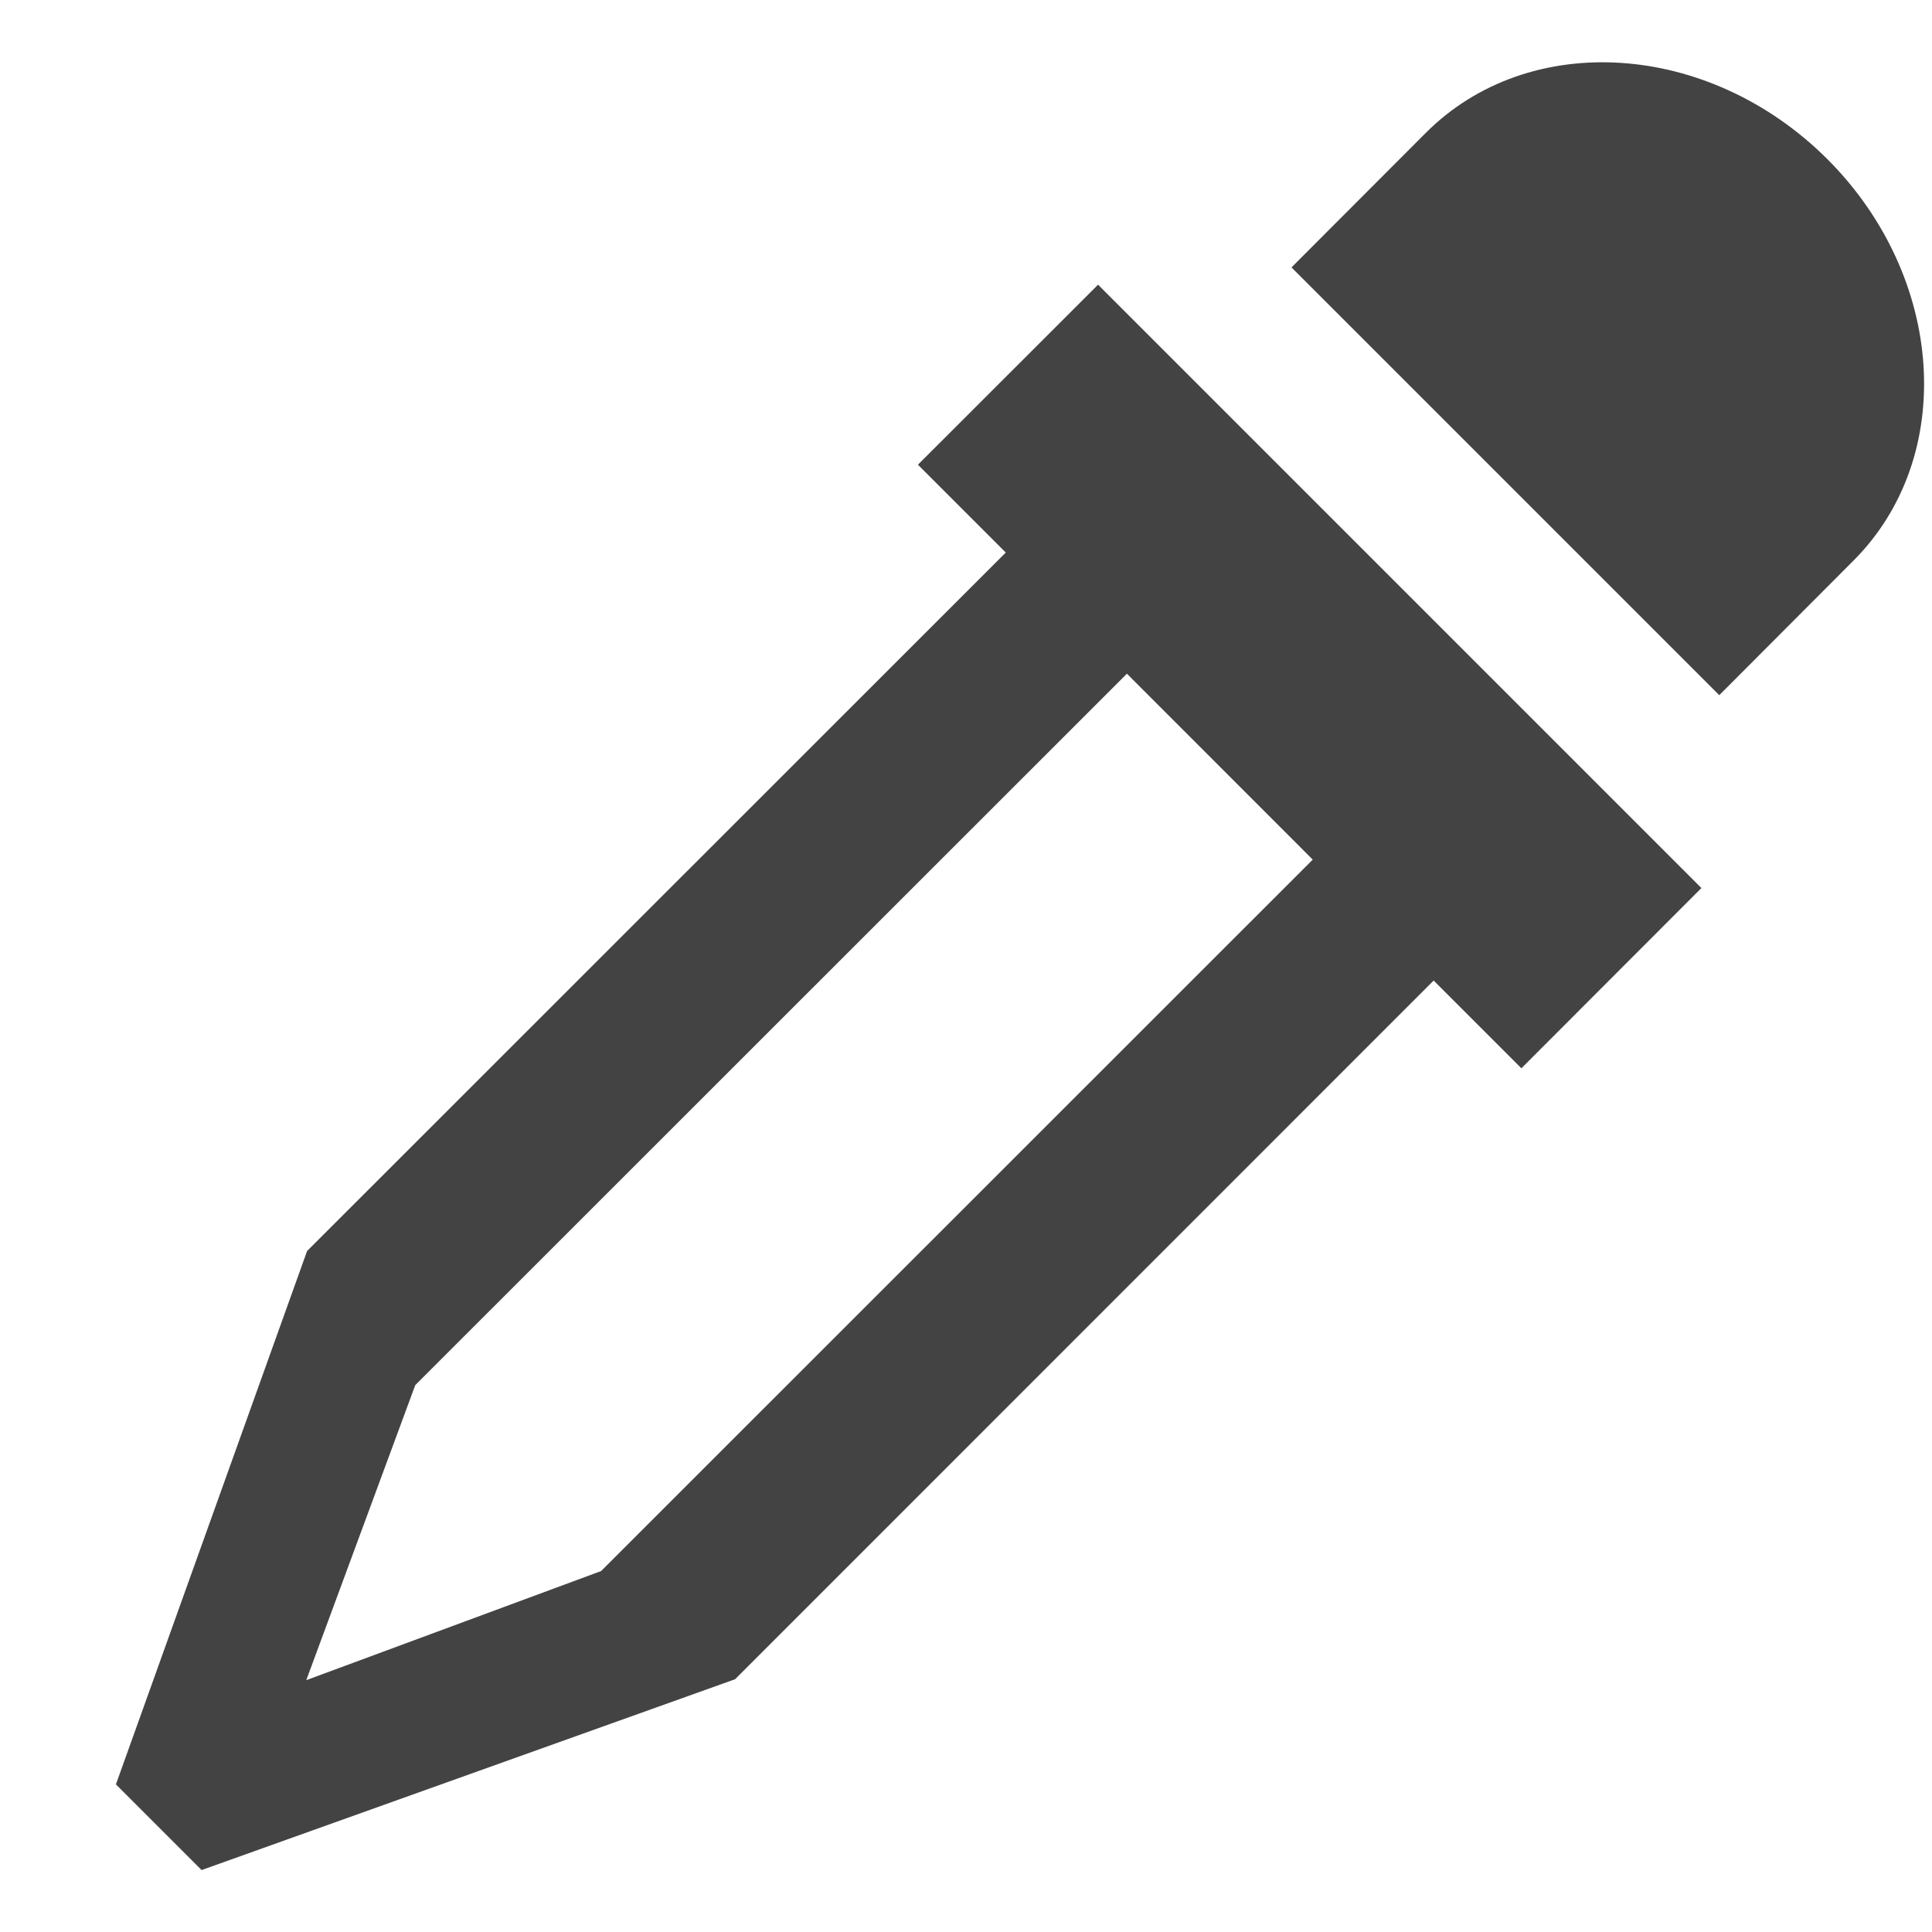
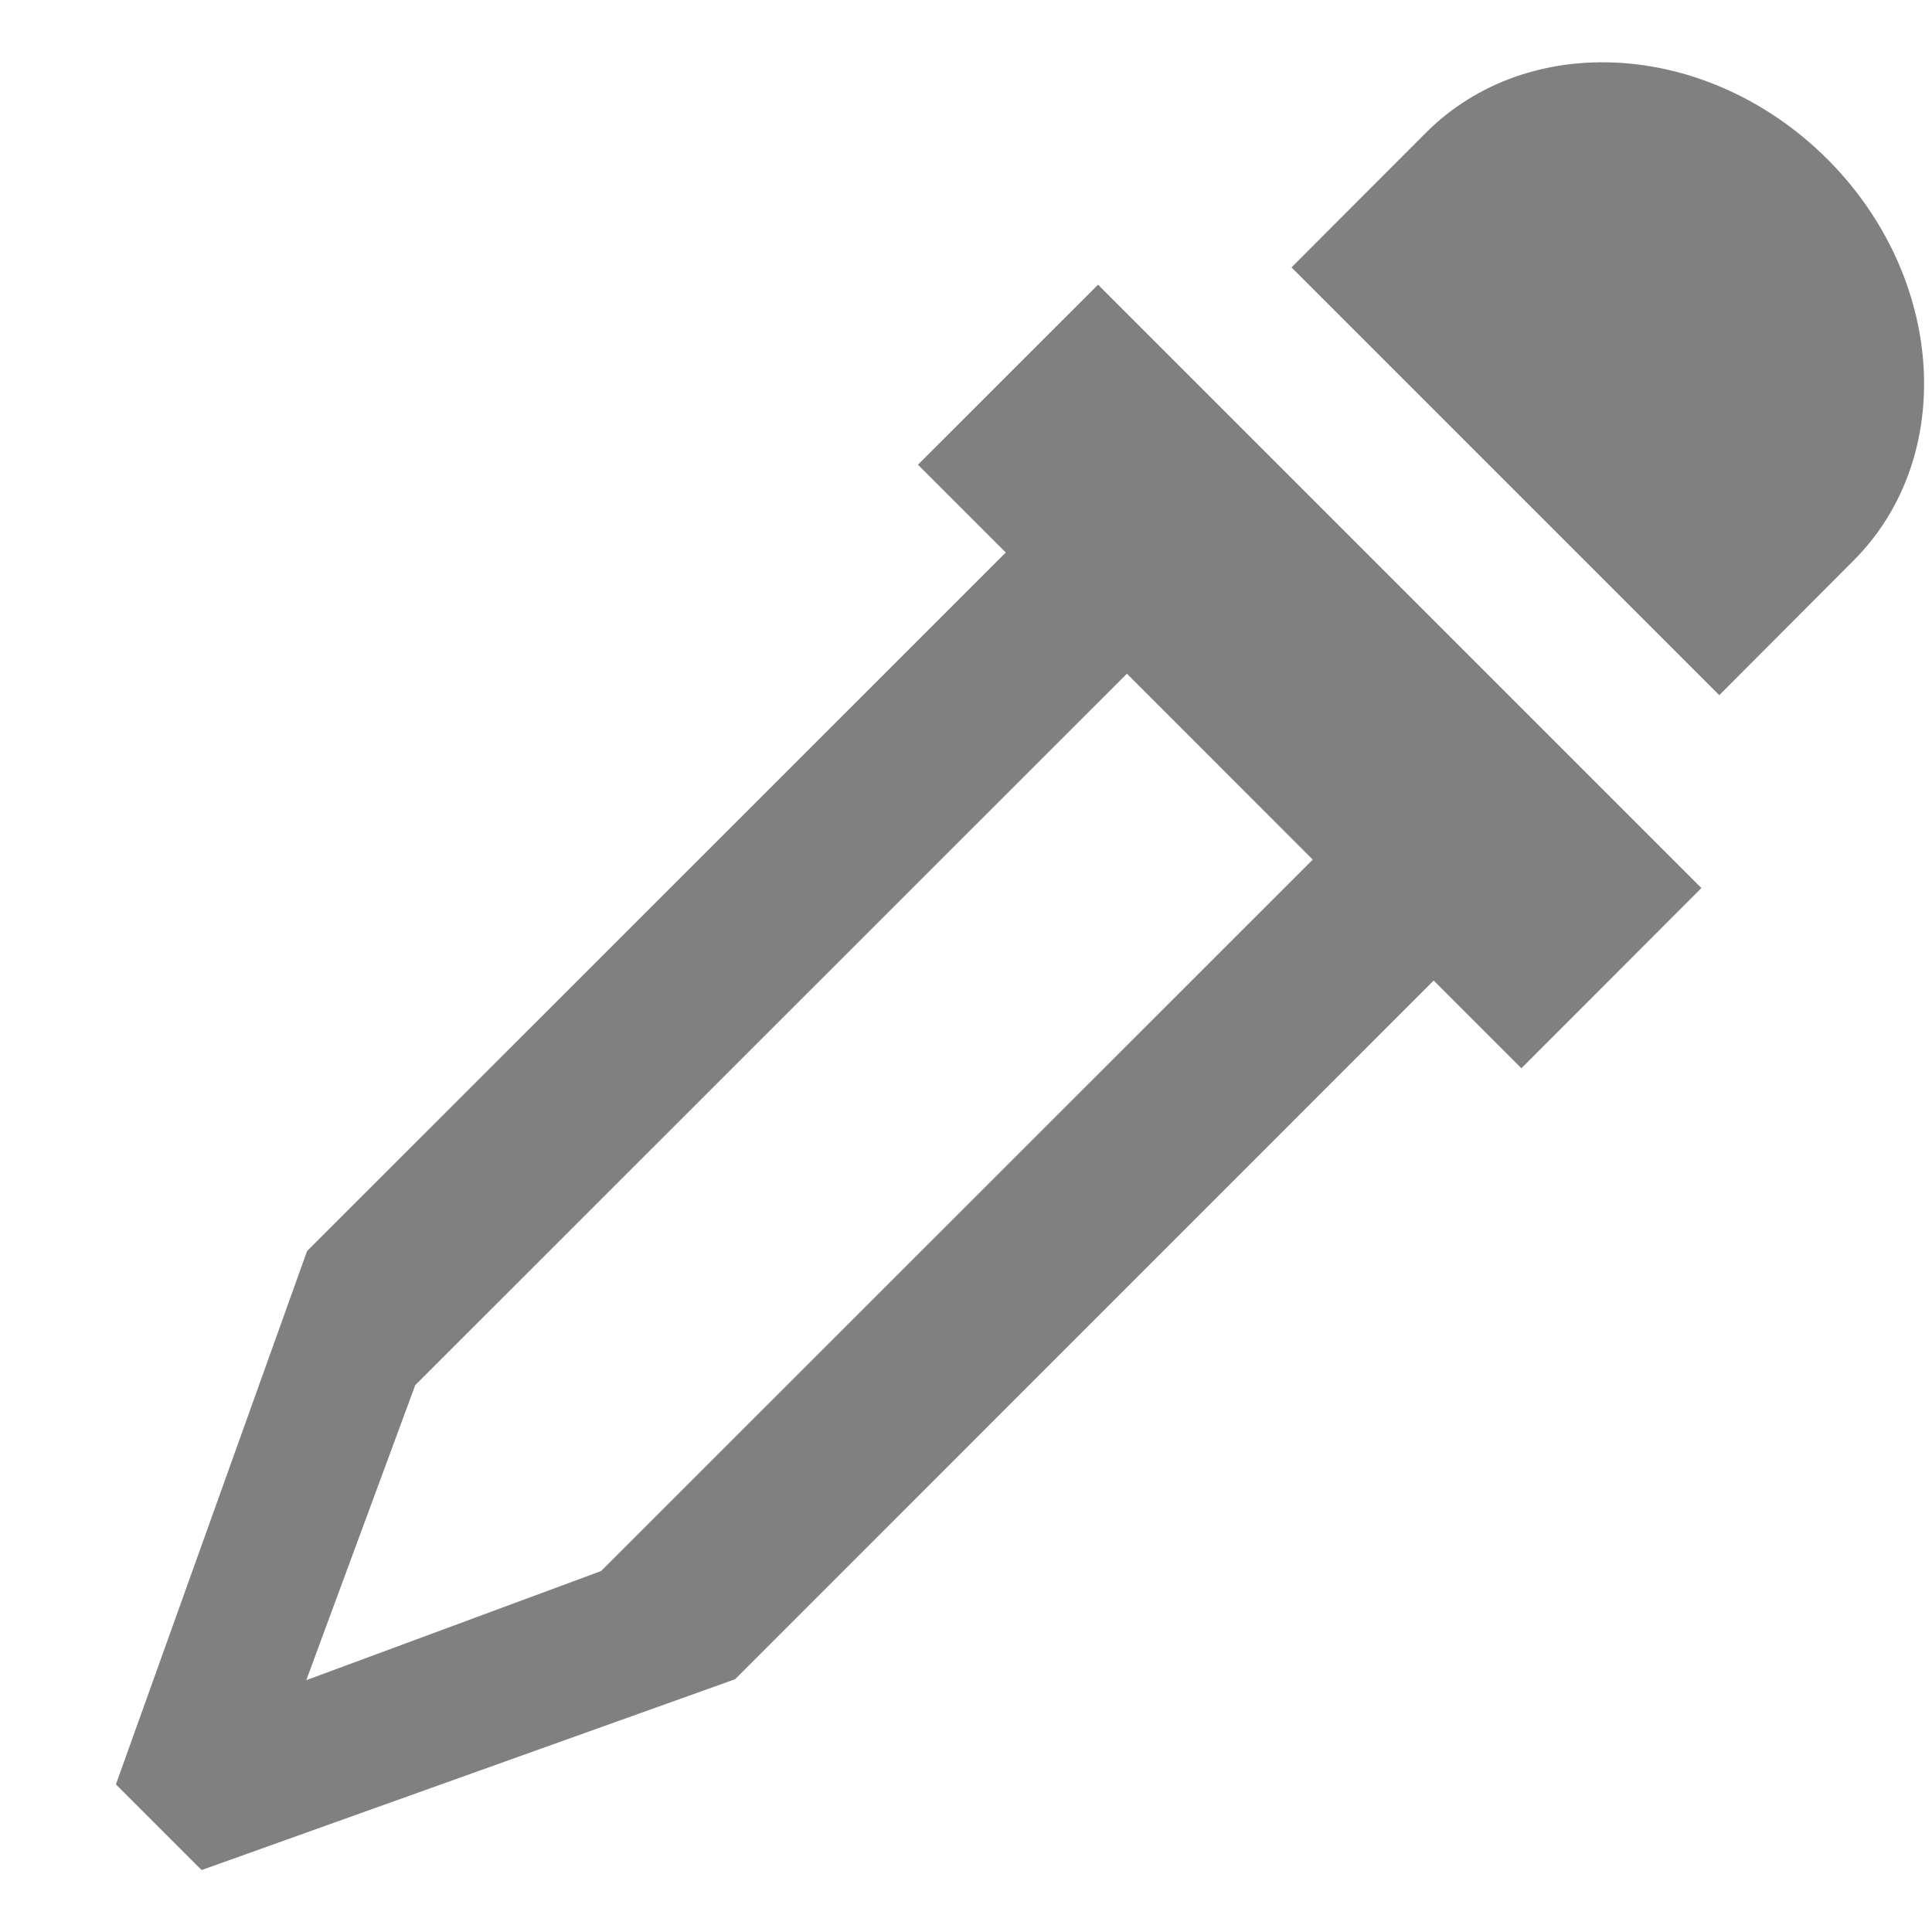
- <svg xmlns="http://www.w3.org/2000/svg" width="17px" height="17px" viewBox="0 -0.5 17 17" version="1.1" class="si-glyph si-glyph-color-picker">
-   <defs />
-   <g stroke="none" stroke-width="1" fill="none" fill-rule="evenodd">
-     <g transform="translate(1, 0)" fill="#434343">
-       <path d="M15.308,4.434 C16.22,3.523 16.118,1.939 15.079,0.9 C14.038,-0.139 12.455,-0.242 11.545,0.67 L10.364,1.853 L14.128,5.617 L15.308,4.434 L15.308,4.434 Z" class="si-glyph-fill" />
-       <path d="M5.468,14.276 L11.615,8.128 L12.387,8.9 L13.971,7.314 L8.662,2.005 L7.077,3.589 L7.85,4.362 L1.702,10.508 L0.02,15.201 L0.774,15.955 L5.468,14.276 L5.468,14.276 Z M8.916,5.428 L10.551,7.064 L4.289,13.324 L1.695,14.284 L2.654,11.688 L8.916,5.428 L8.916,5.428 Z" class="si-glyph-fill" />
+ <svg xmlns="http://www.w3.org/2000/svg" width="17px" height="17px" viewBox="0 -0.5 17 17" version="1.1" class="si-glyph si-glyph-color-picker" id="svg3">
+   <defs id="defs1" />
+   <g stroke="none" stroke-width="1" fill="none" fill-rule="evenodd" id="g3" style="fill:#808080;fill-opacity:1">
+     <g transform="translate(1, 0)" fill="#434343" id="g2" style="fill:#808080;fill-opacity:1">
+       <path d="M15.308,4.434 C16.22,3.523 16.118,1.939 15.079,0.9 C14.038,-0.139 12.455,-0.242 11.545,0.67 L10.364,1.853 L14.128,5.617 L15.308,4.434 L15.308,4.434 Z" class="si-glyph-fill" id="path1" style="fill:#808080;fill-opacity:1" />
+       <path d="M5.468,14.276 L11.615,8.128 L12.387,8.9 L13.971,7.314 L8.662,2.005 L7.077,3.589 L7.85,4.362 L1.702,10.508 L0.02,15.201 L0.774,15.955 L5.468,14.276 L5.468,14.276 Z M8.916,5.428 L10.551,7.064 L4.289,13.324 L1.695,14.284 L2.654,11.688 L8.916,5.428 L8.916,5.428 Z" class="si-glyph-fill" id="path2" style="fill:#808080;fill-opacity:1" />
    </g>
  </g>
</svg>
